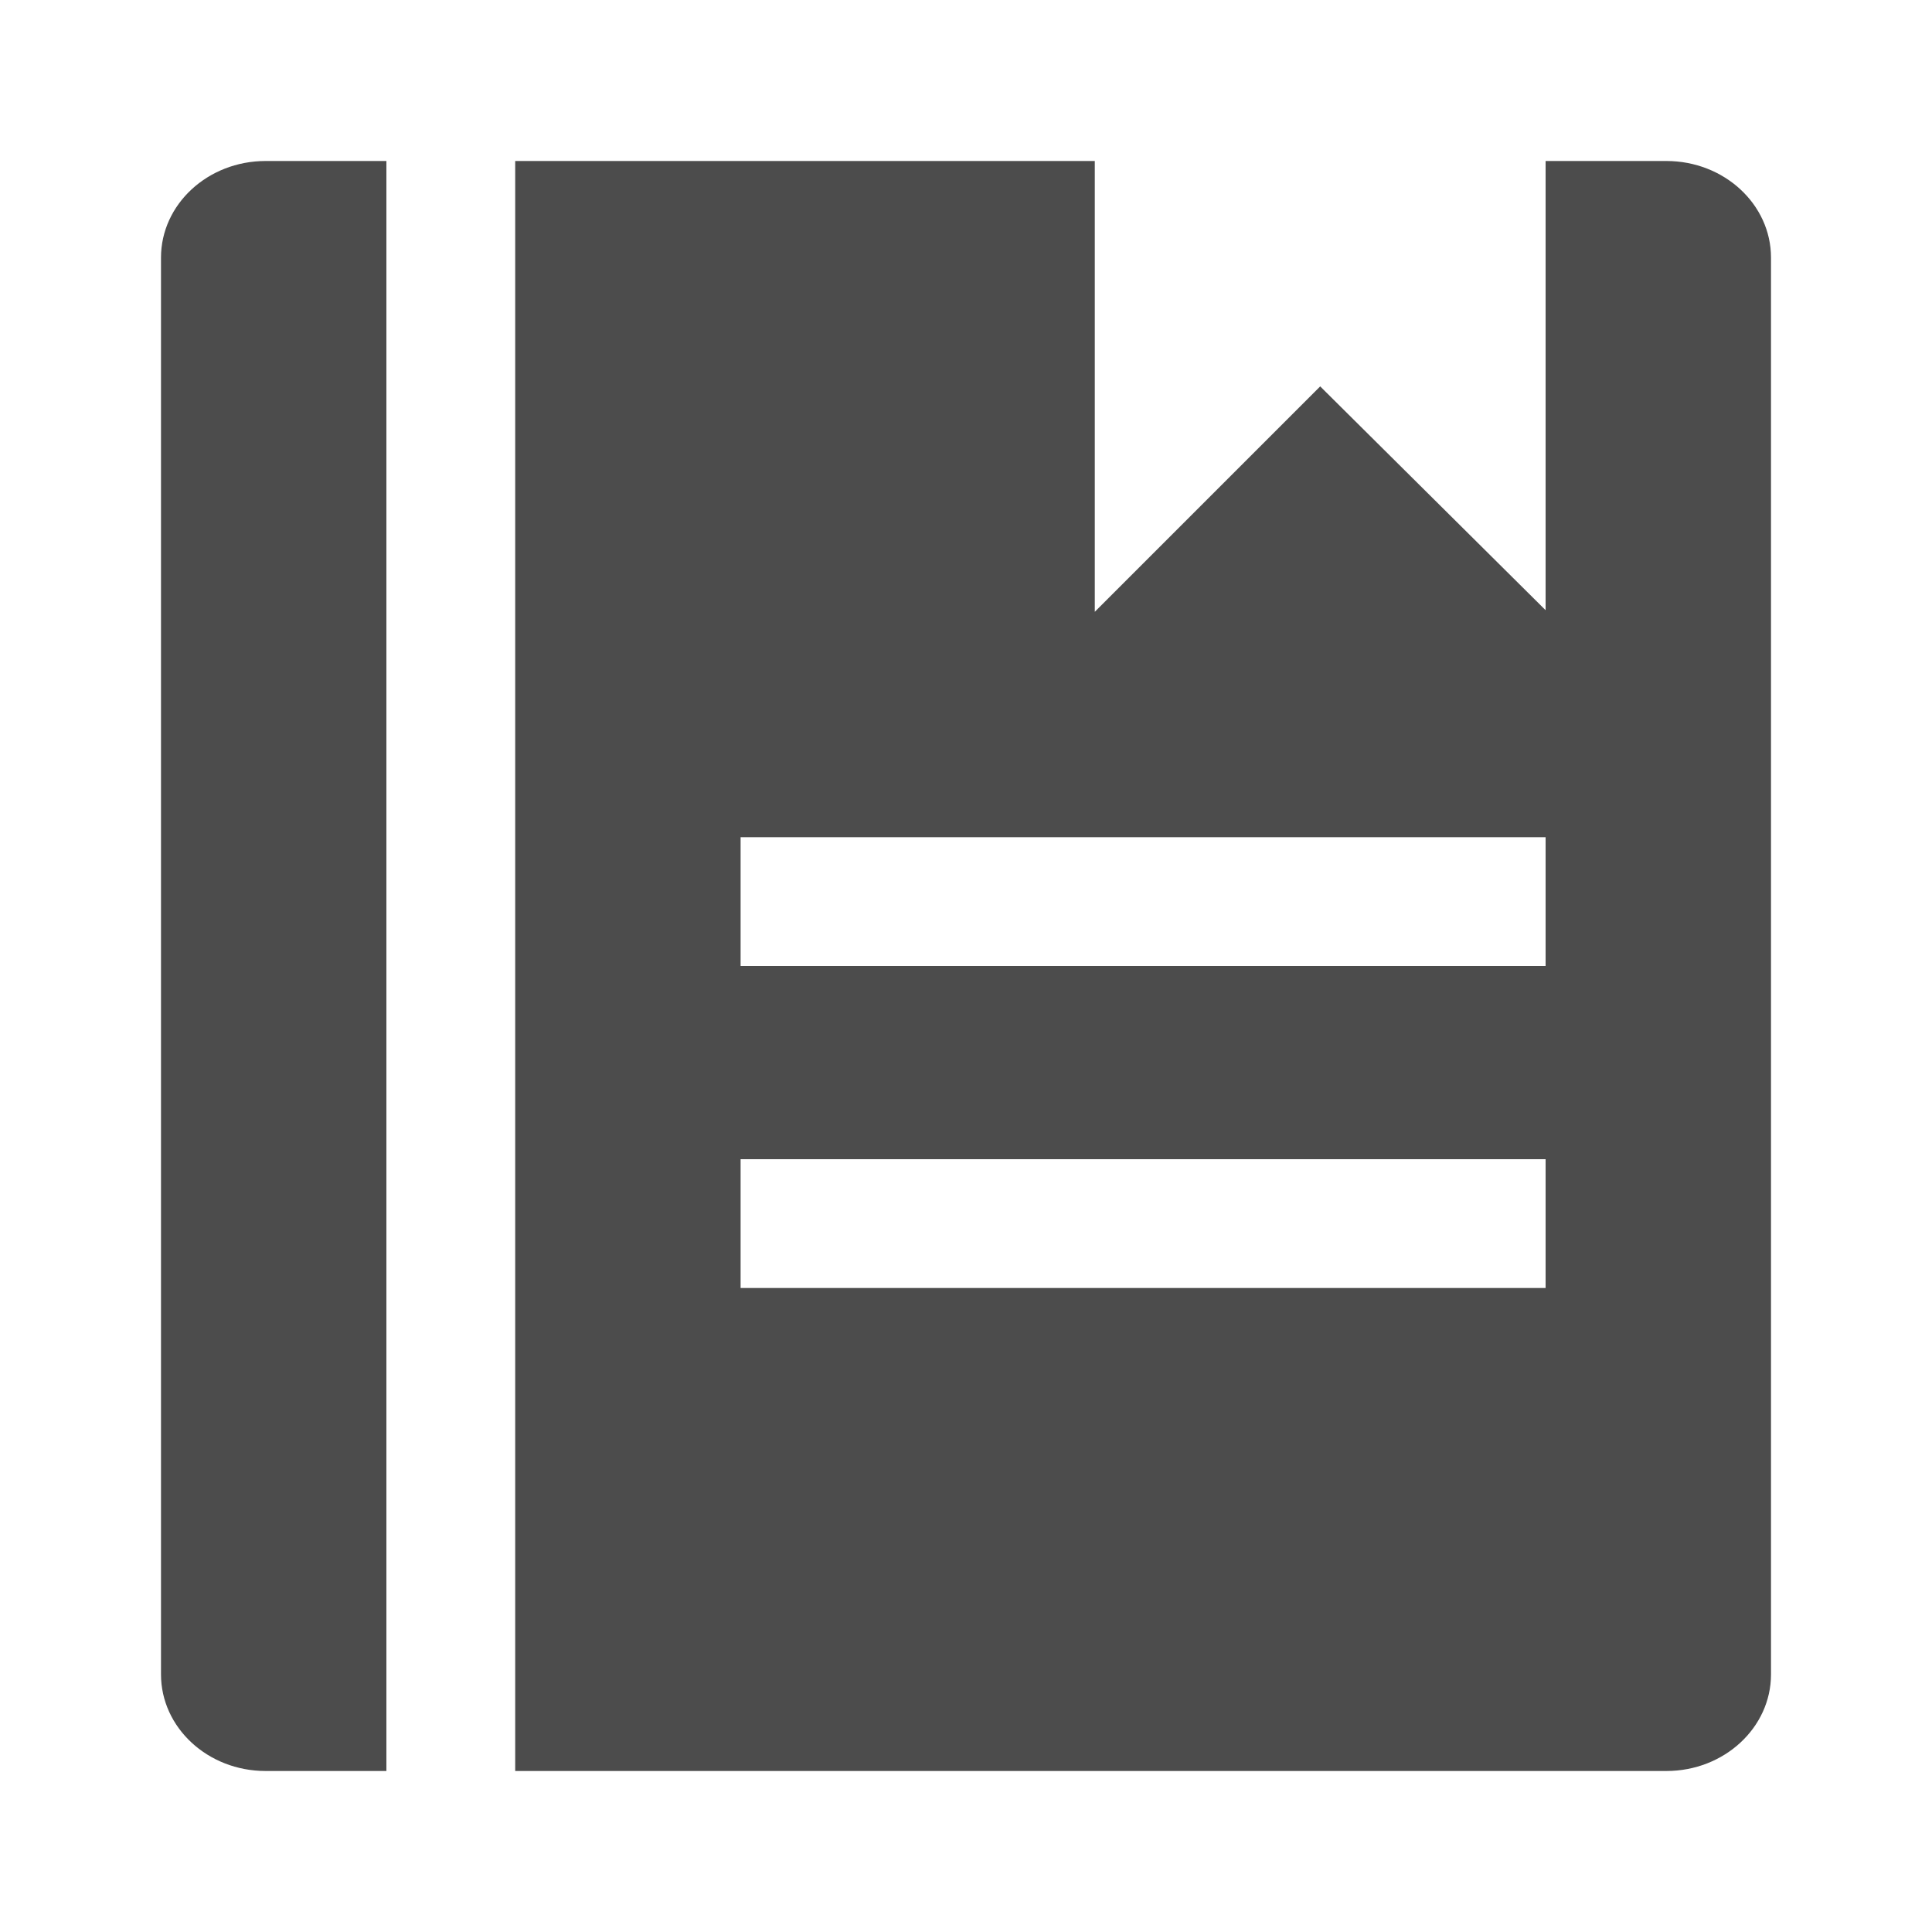
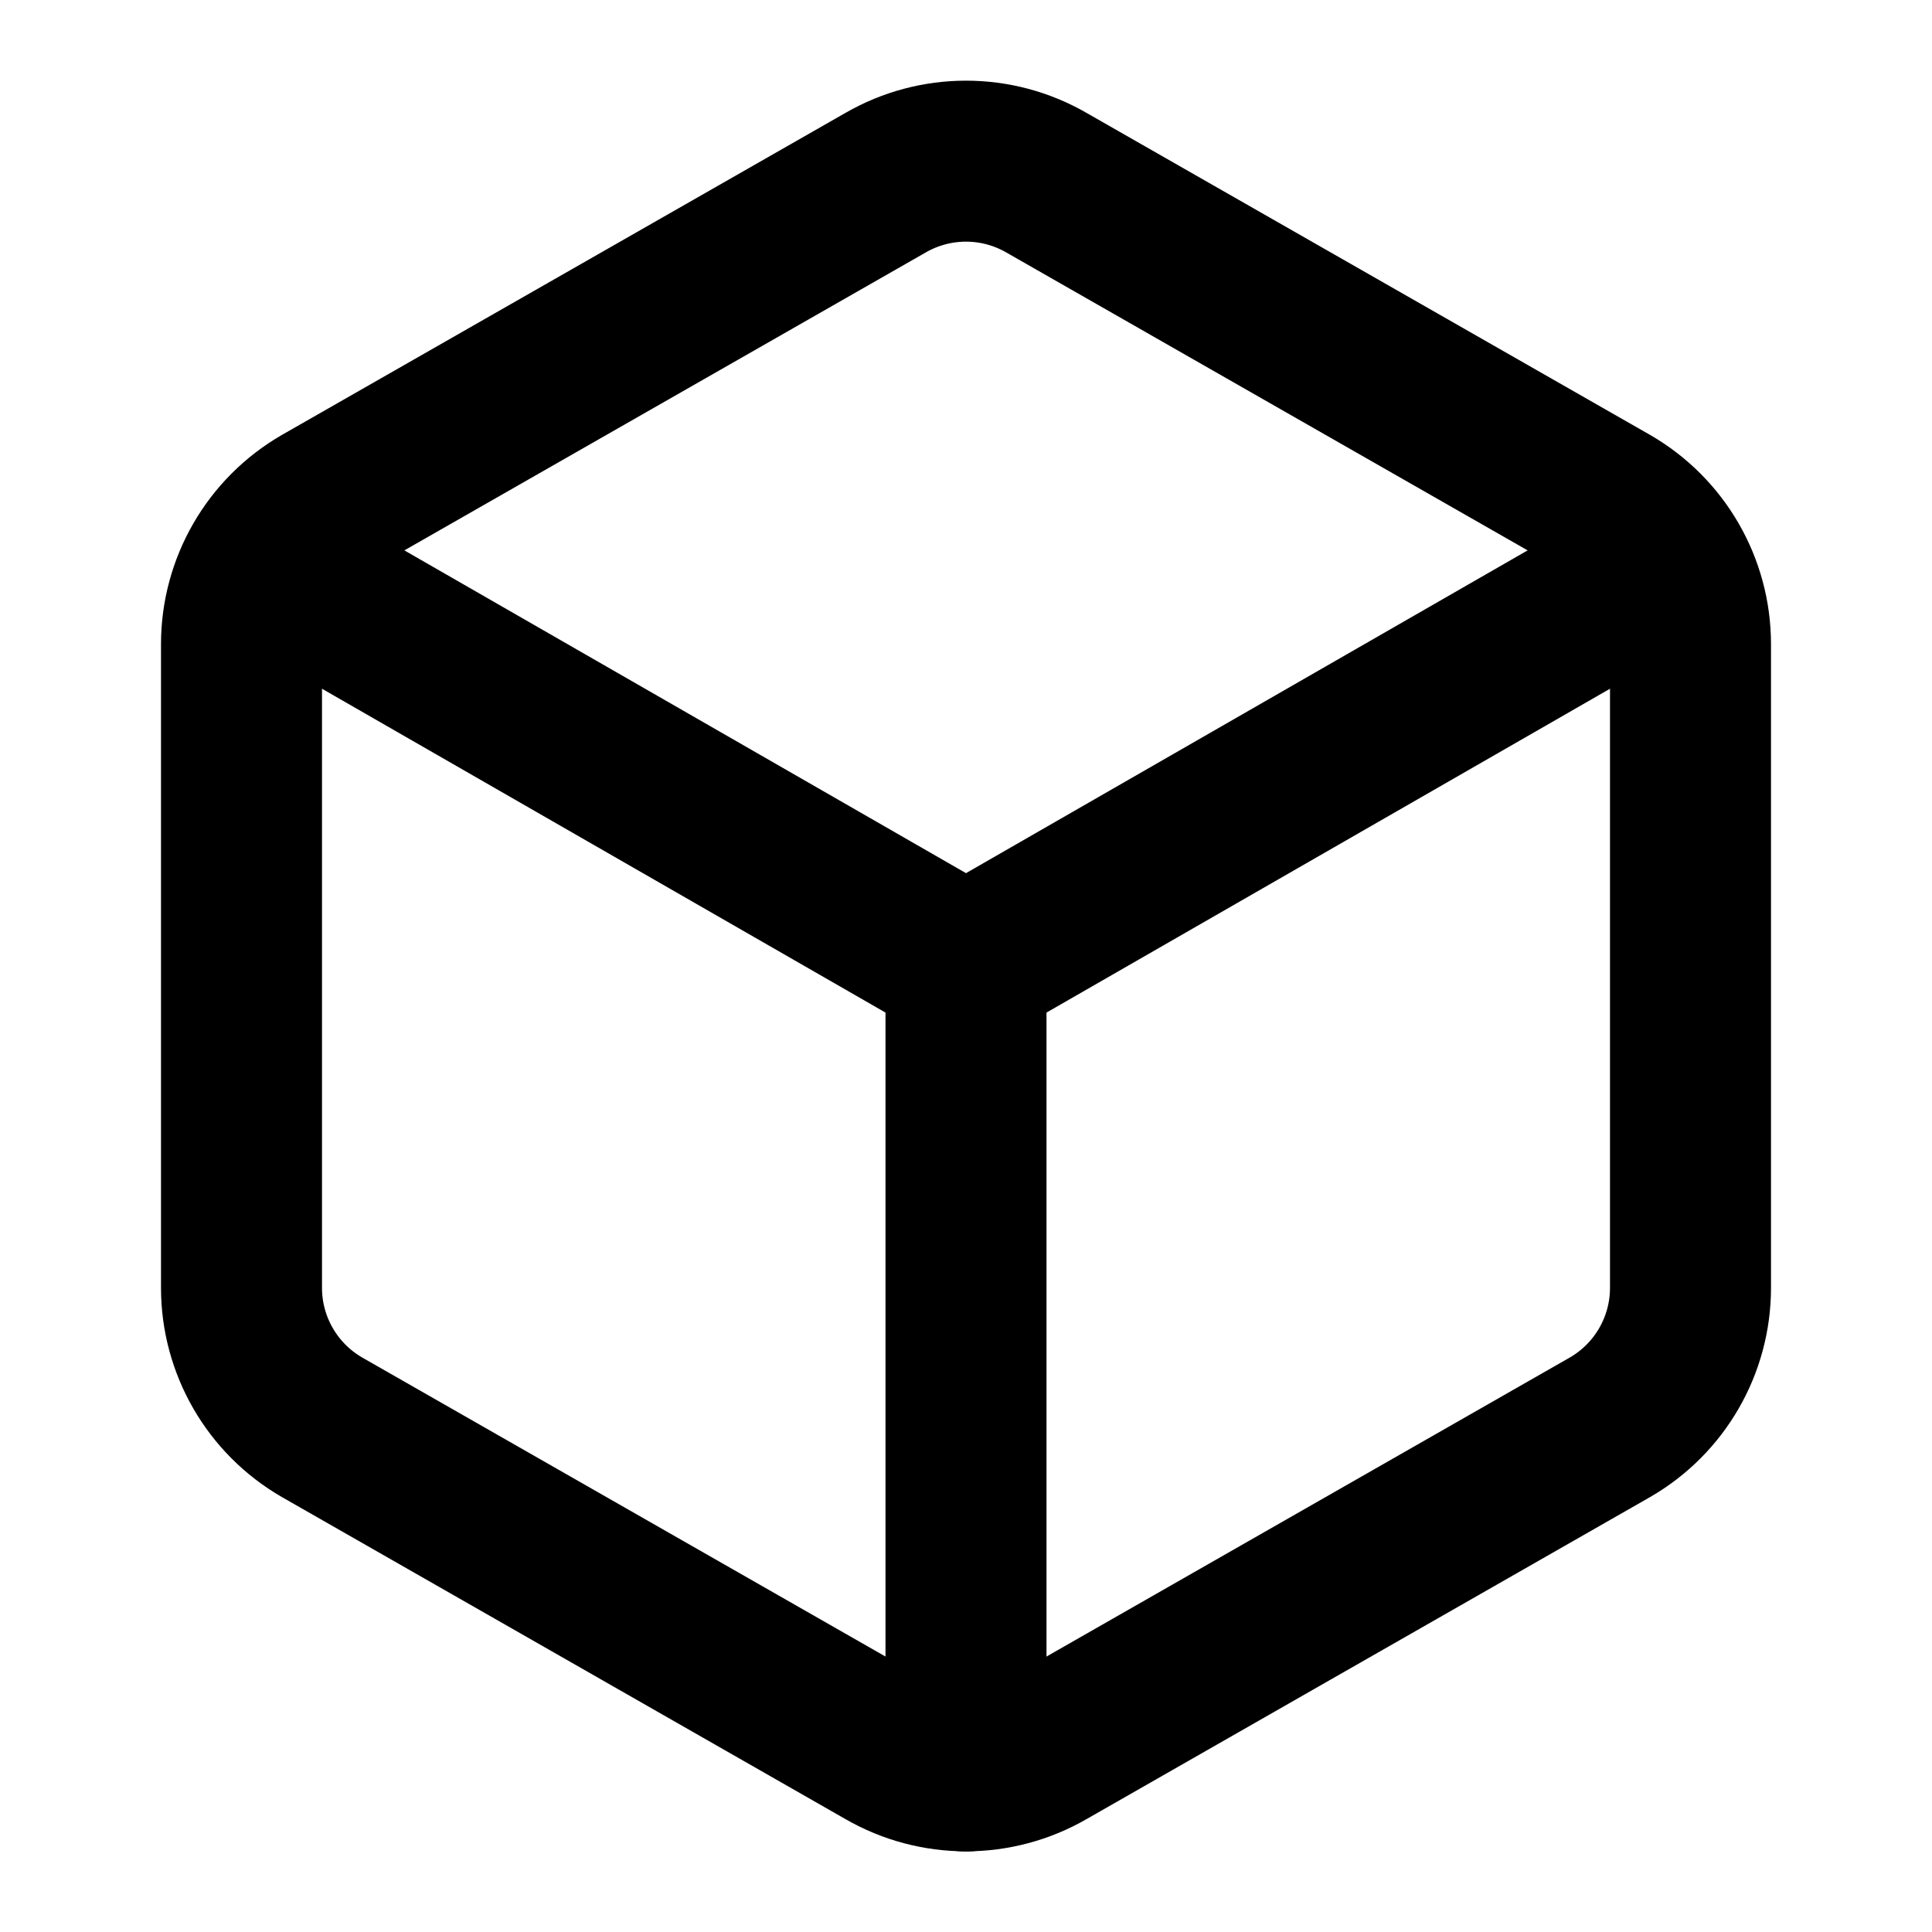
- <svg xmlns="http://www.w3.org/2000/svg" t="1770186644103" class="icon" viewBox="0 0 1024 1024" version="1.1" p-id="7905" width="200" height="200">
-   <path d="M204.8 85.333H140.8c-30.72 0-55.467 23.04-55.467 51.2v750.933c0 28.16 24.747 51.2 55.467 51.2h64V85.333zM883.2 85.333h-64v238.08L699.733 204.8l-119.467 119.467V85.333H273.067v853.333h610.133c30.72 0 55.467-23.04 55.467-51.2V136.533c0-28.16-24.747-51.2-55.467-51.2z m-64 597.333H392.533v-68.267h426.667v68.267z m0-170.667H392.533v-68.267h426.667v68.267z" fill="#4C4C4C" p-id="7906" />
+ <svg xmlns="http://www.w3.org/2000/svg" width="24" height="24" viewBox="0 0 24 24" fill="none" stroke="currentColor" stroke-width="2" stroke-linecap="round" stroke-linejoin="round" class="lucide lucide-box-icon lucide-box">
+   <path d="M21 8a2 2 0 0 0-1-1.73l-7-4a2 2 0 0 0-2 0l-7 4A2 2 0 0 0 3 8v8a2 2 0 0 0 1 1.73l7 4a2 2 0 0 0 2 0l7-4A2 2 0 0 0 21 16Z" />
+   <path d="m3.3 7 8.7 5 8.7-5" />
+   <path d="M12 22V12" />
</svg>
